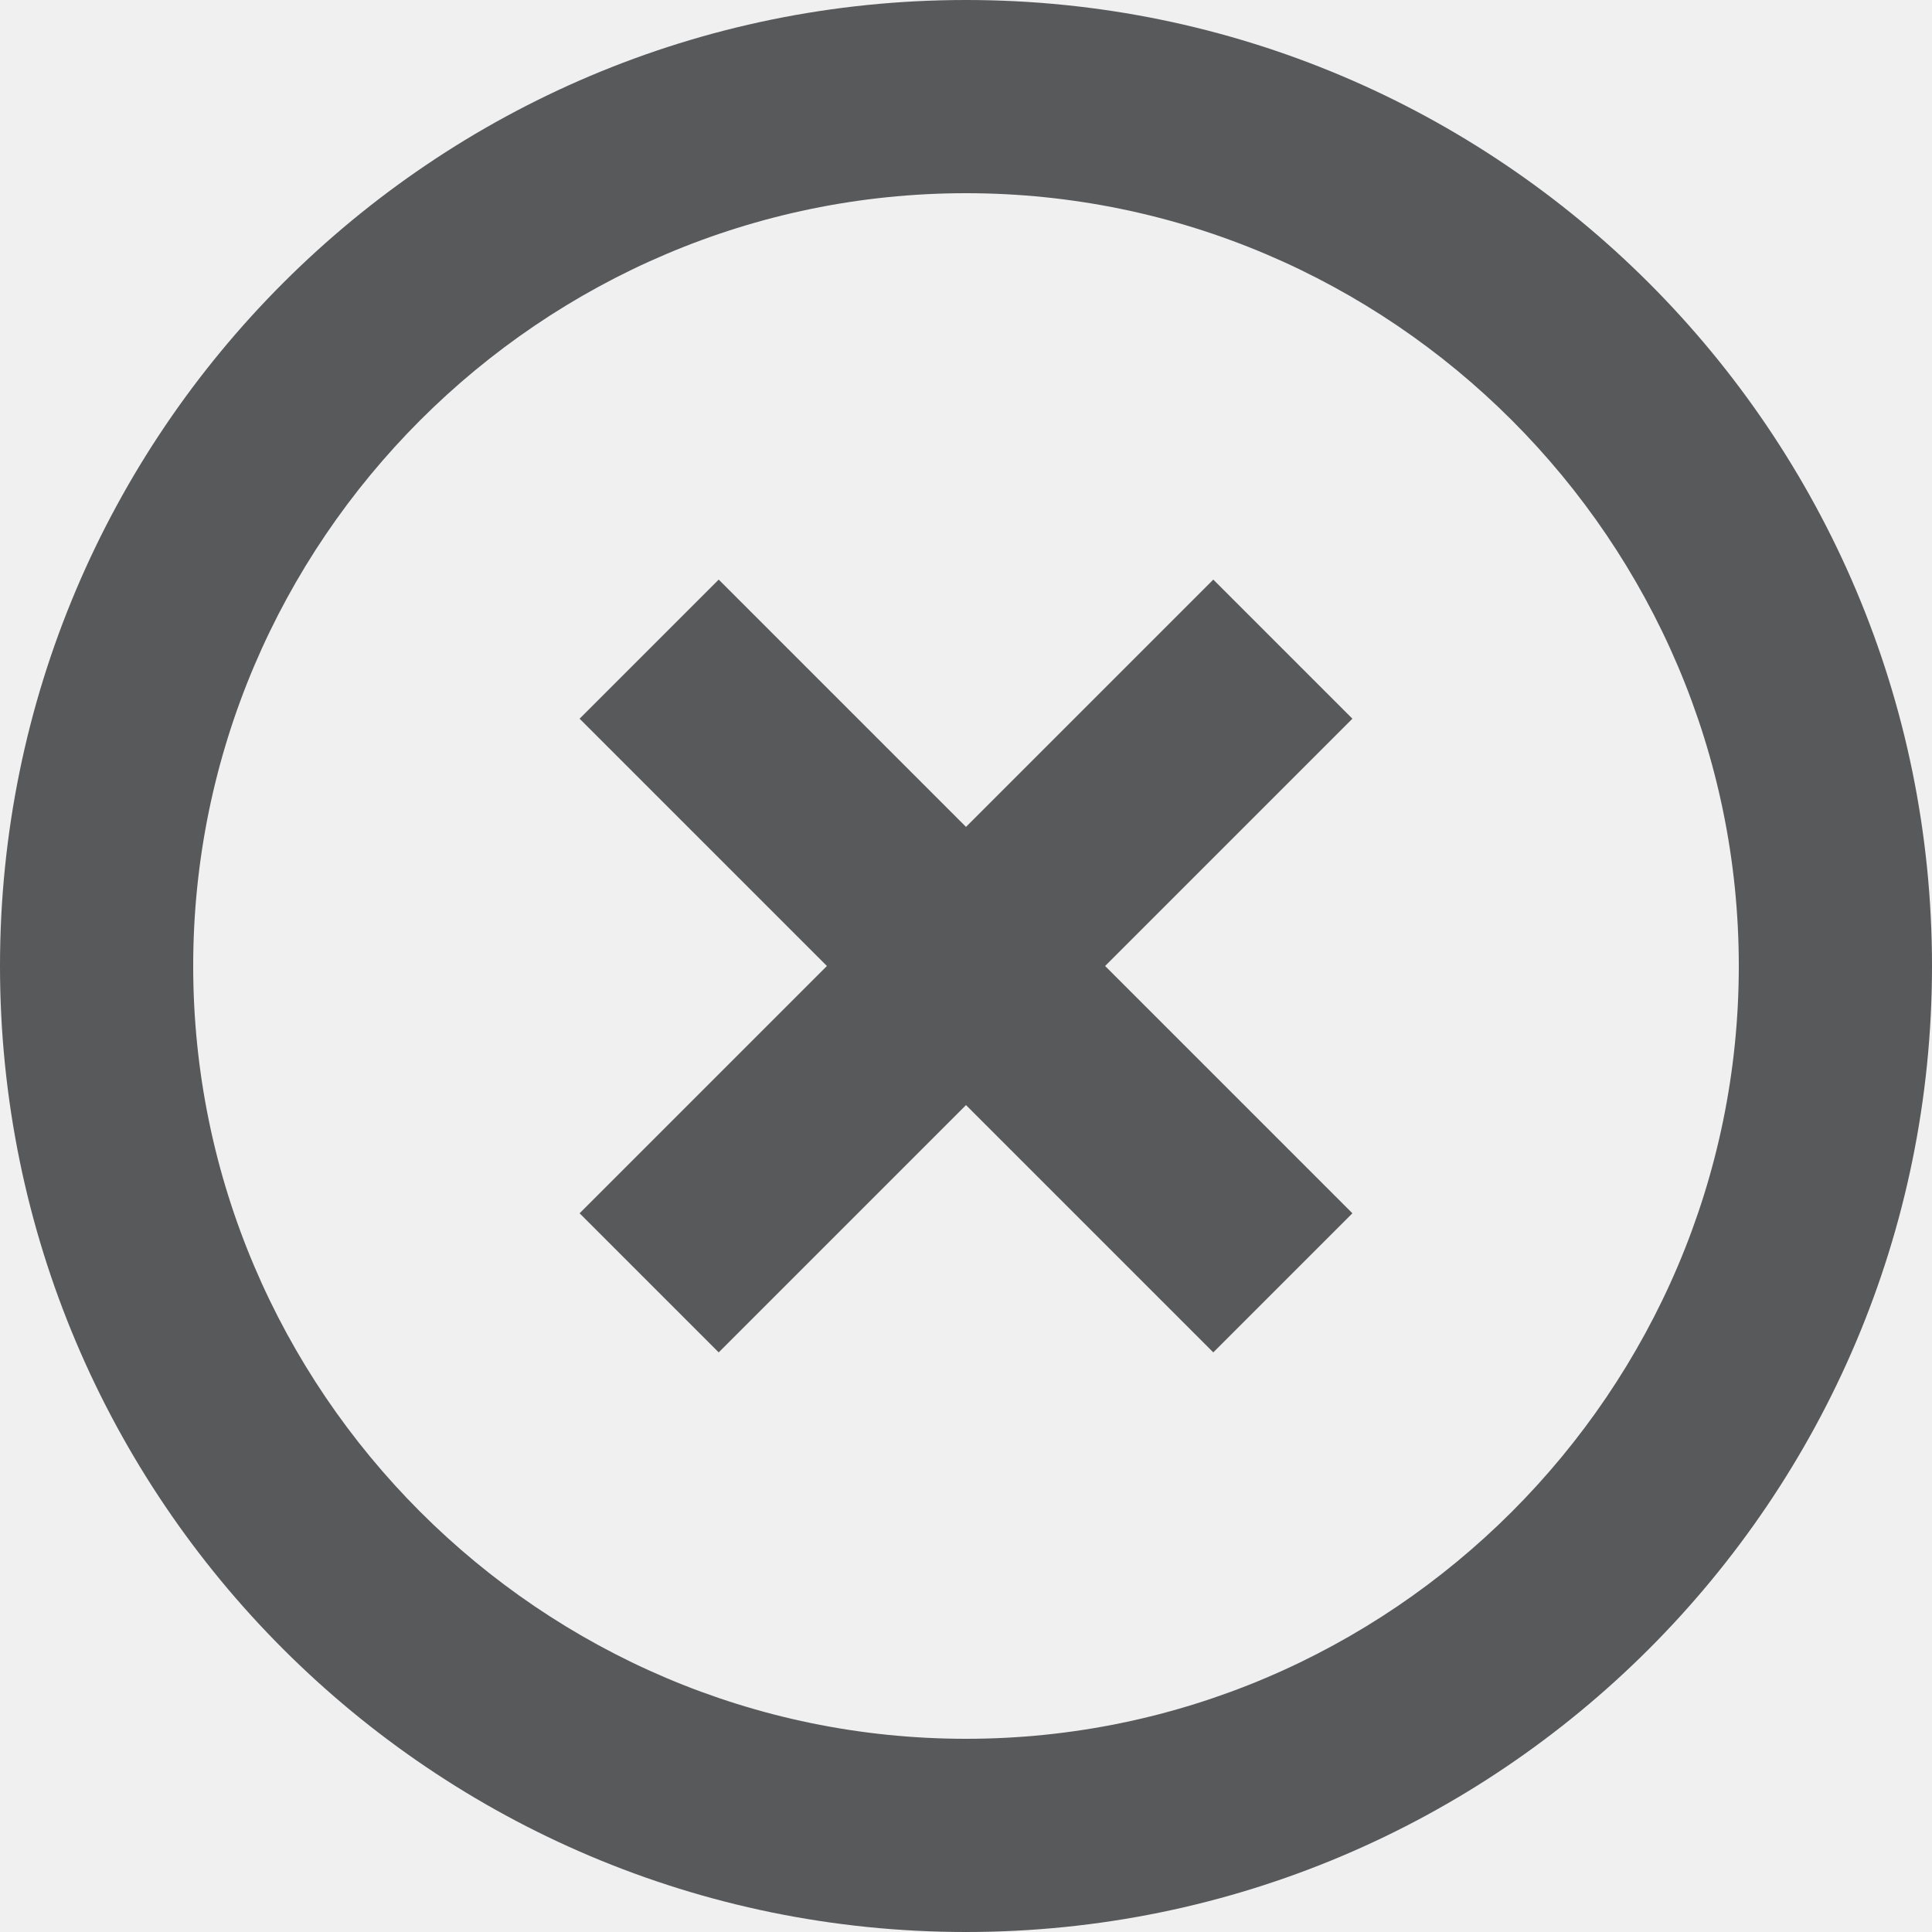
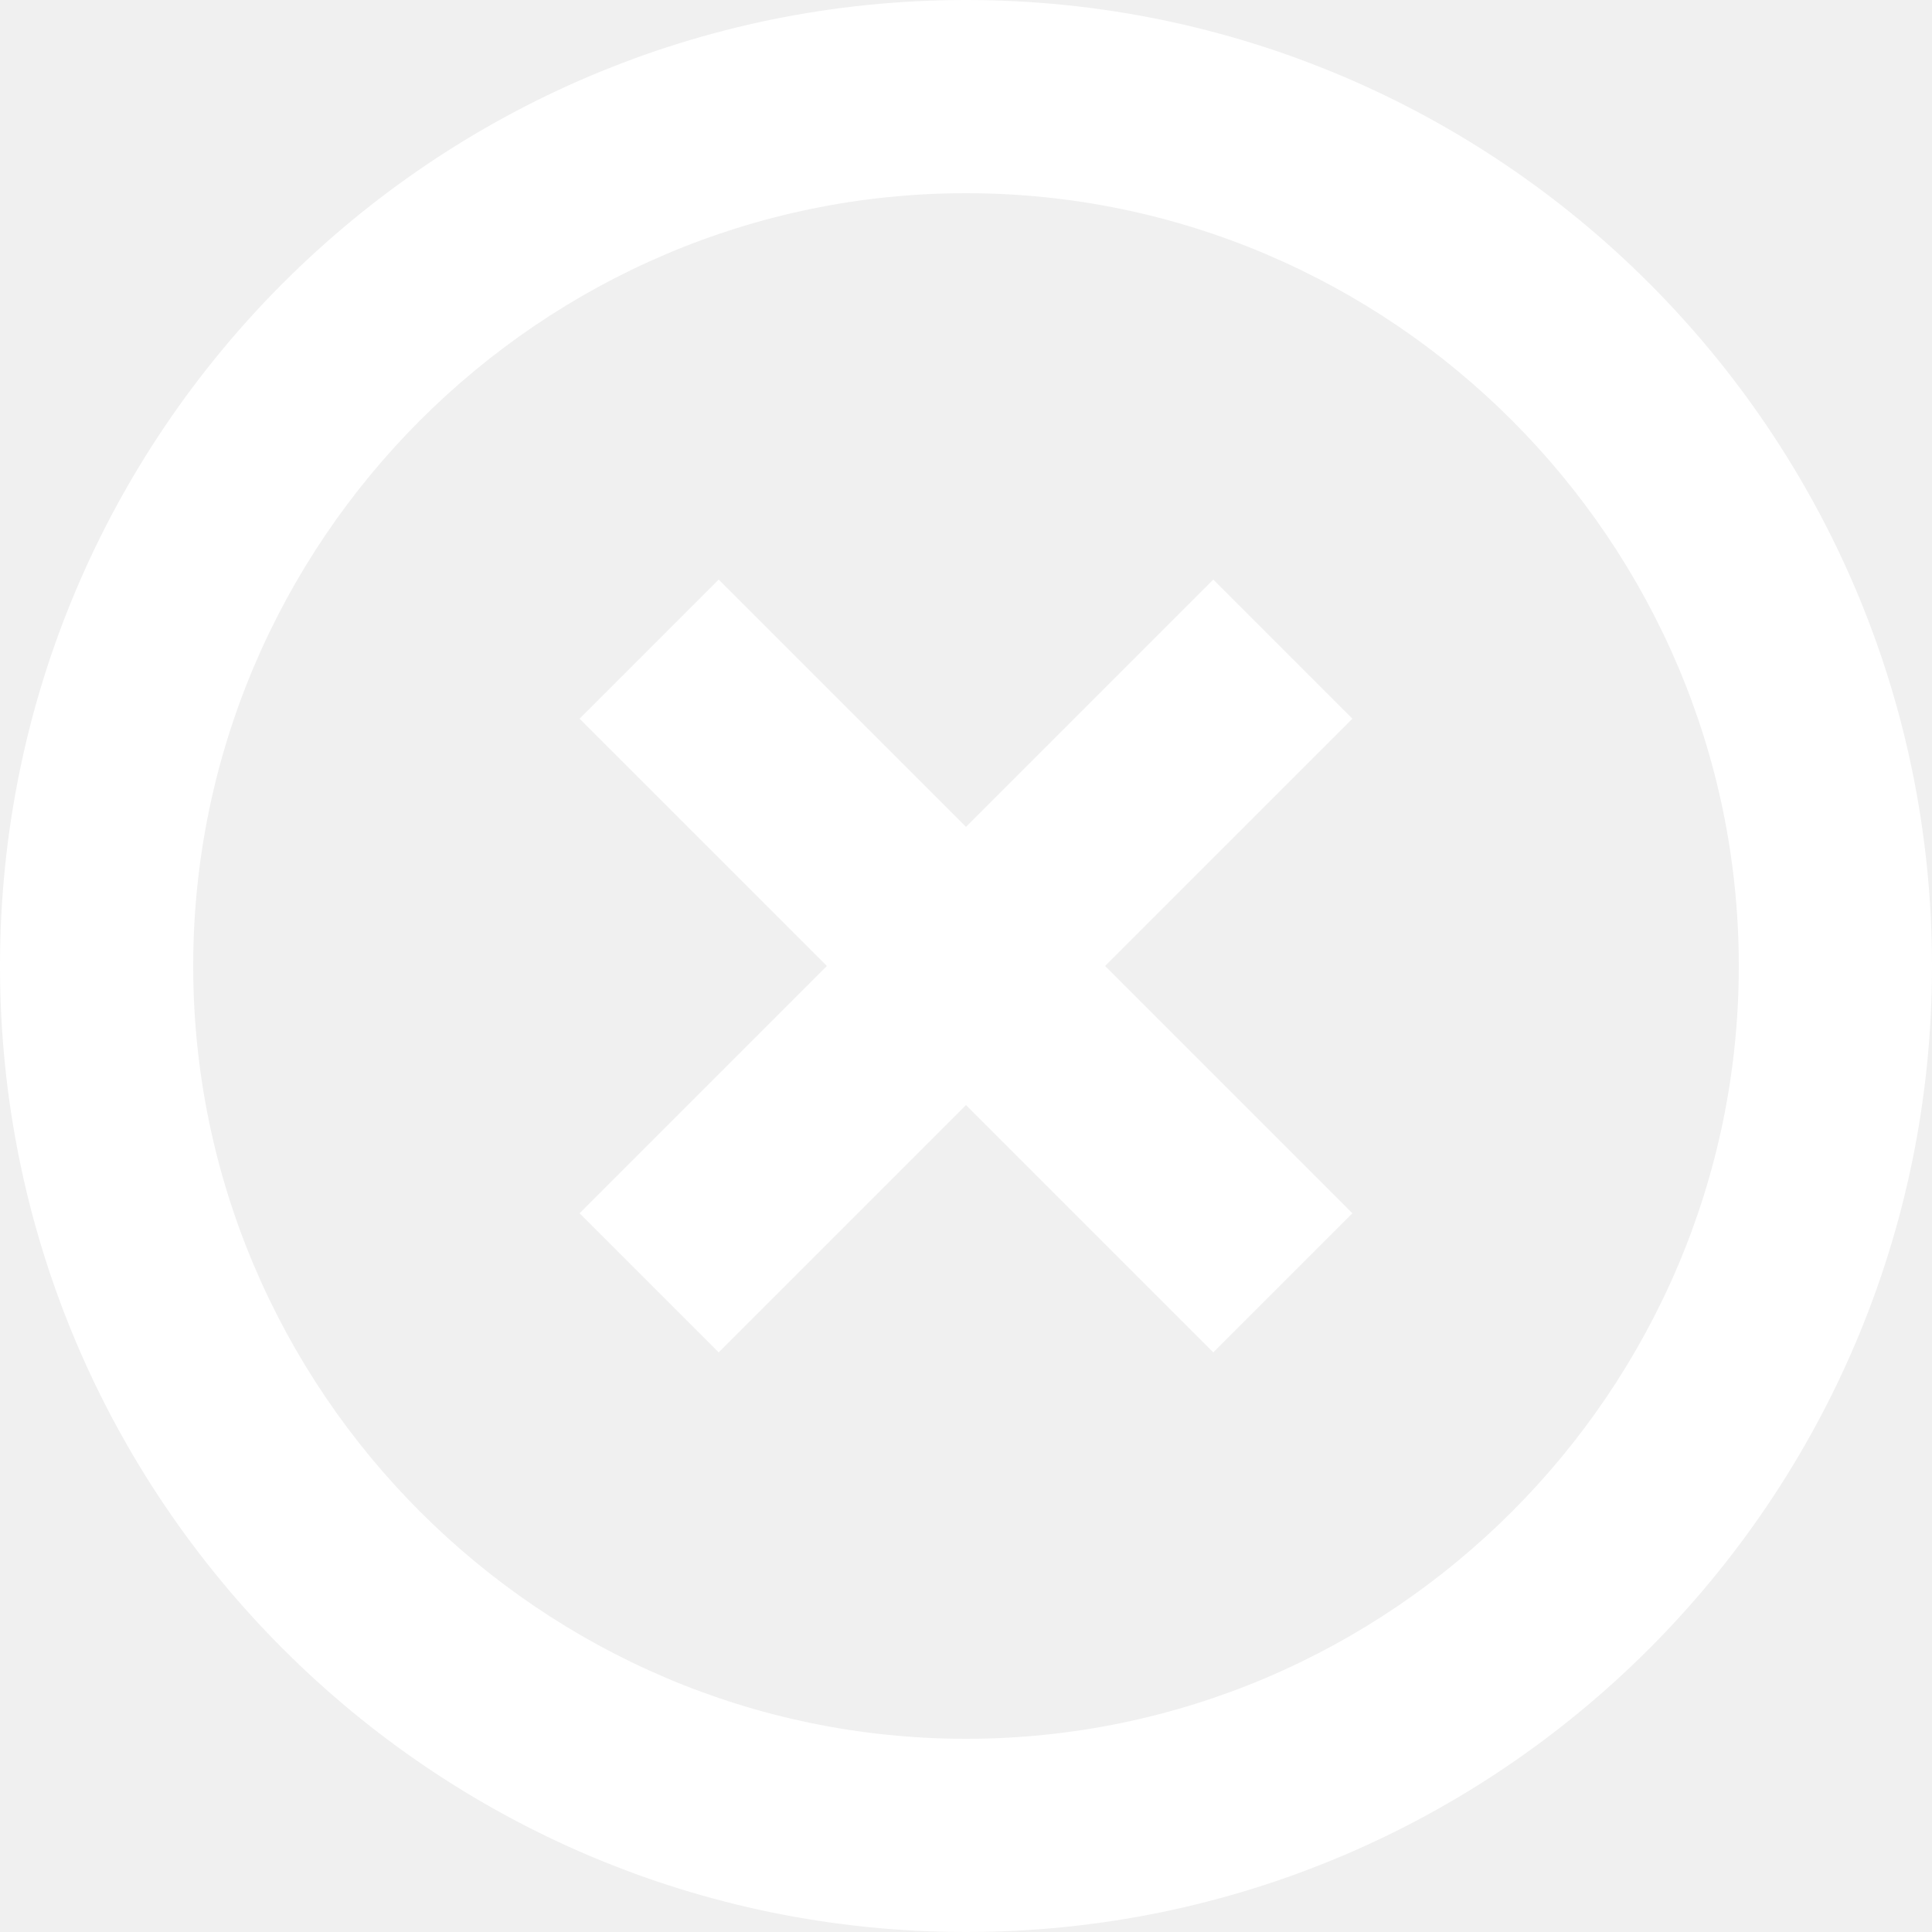
<svg xmlns="http://www.w3.org/2000/svg" version="1.1" id="Capa_1" x="0px" y="0px" viewBox="0 0 25 25" style="enable-background:new 0 0 25 25;" xml:space="preserve">
  <style type="text/css">
- 	.st0{fill:#D1D3D4;}
- 	.st1{fill:#58595B;}
+ 	.st0{fill:#ffffff;}
+ 	.st1{fill:#ffffff;}
</style>
  <path class="st1" d="M15.7,7.5l-3.2,3.2L9.3,7.5L7.5,9.3l3.2,3.2l-3.2,3.2l1.8,1.8l3.2-3.2l3.2,3.2l1.8-1.8l-3.2-3.2l3.2-3.2  L15.7,7.5z M12.5,0C5.6,0,0,5.6,0,12.5S5.6,25,12.5,25S25,19.4,25,12.5S19.4,0,12.5,0z M12.5,22.5c-5.5,0-10-4.5-10-10s4.5-10,10-10  s10,4.5,10,10S18,22.5,12.5,22.5z" />
</svg>
